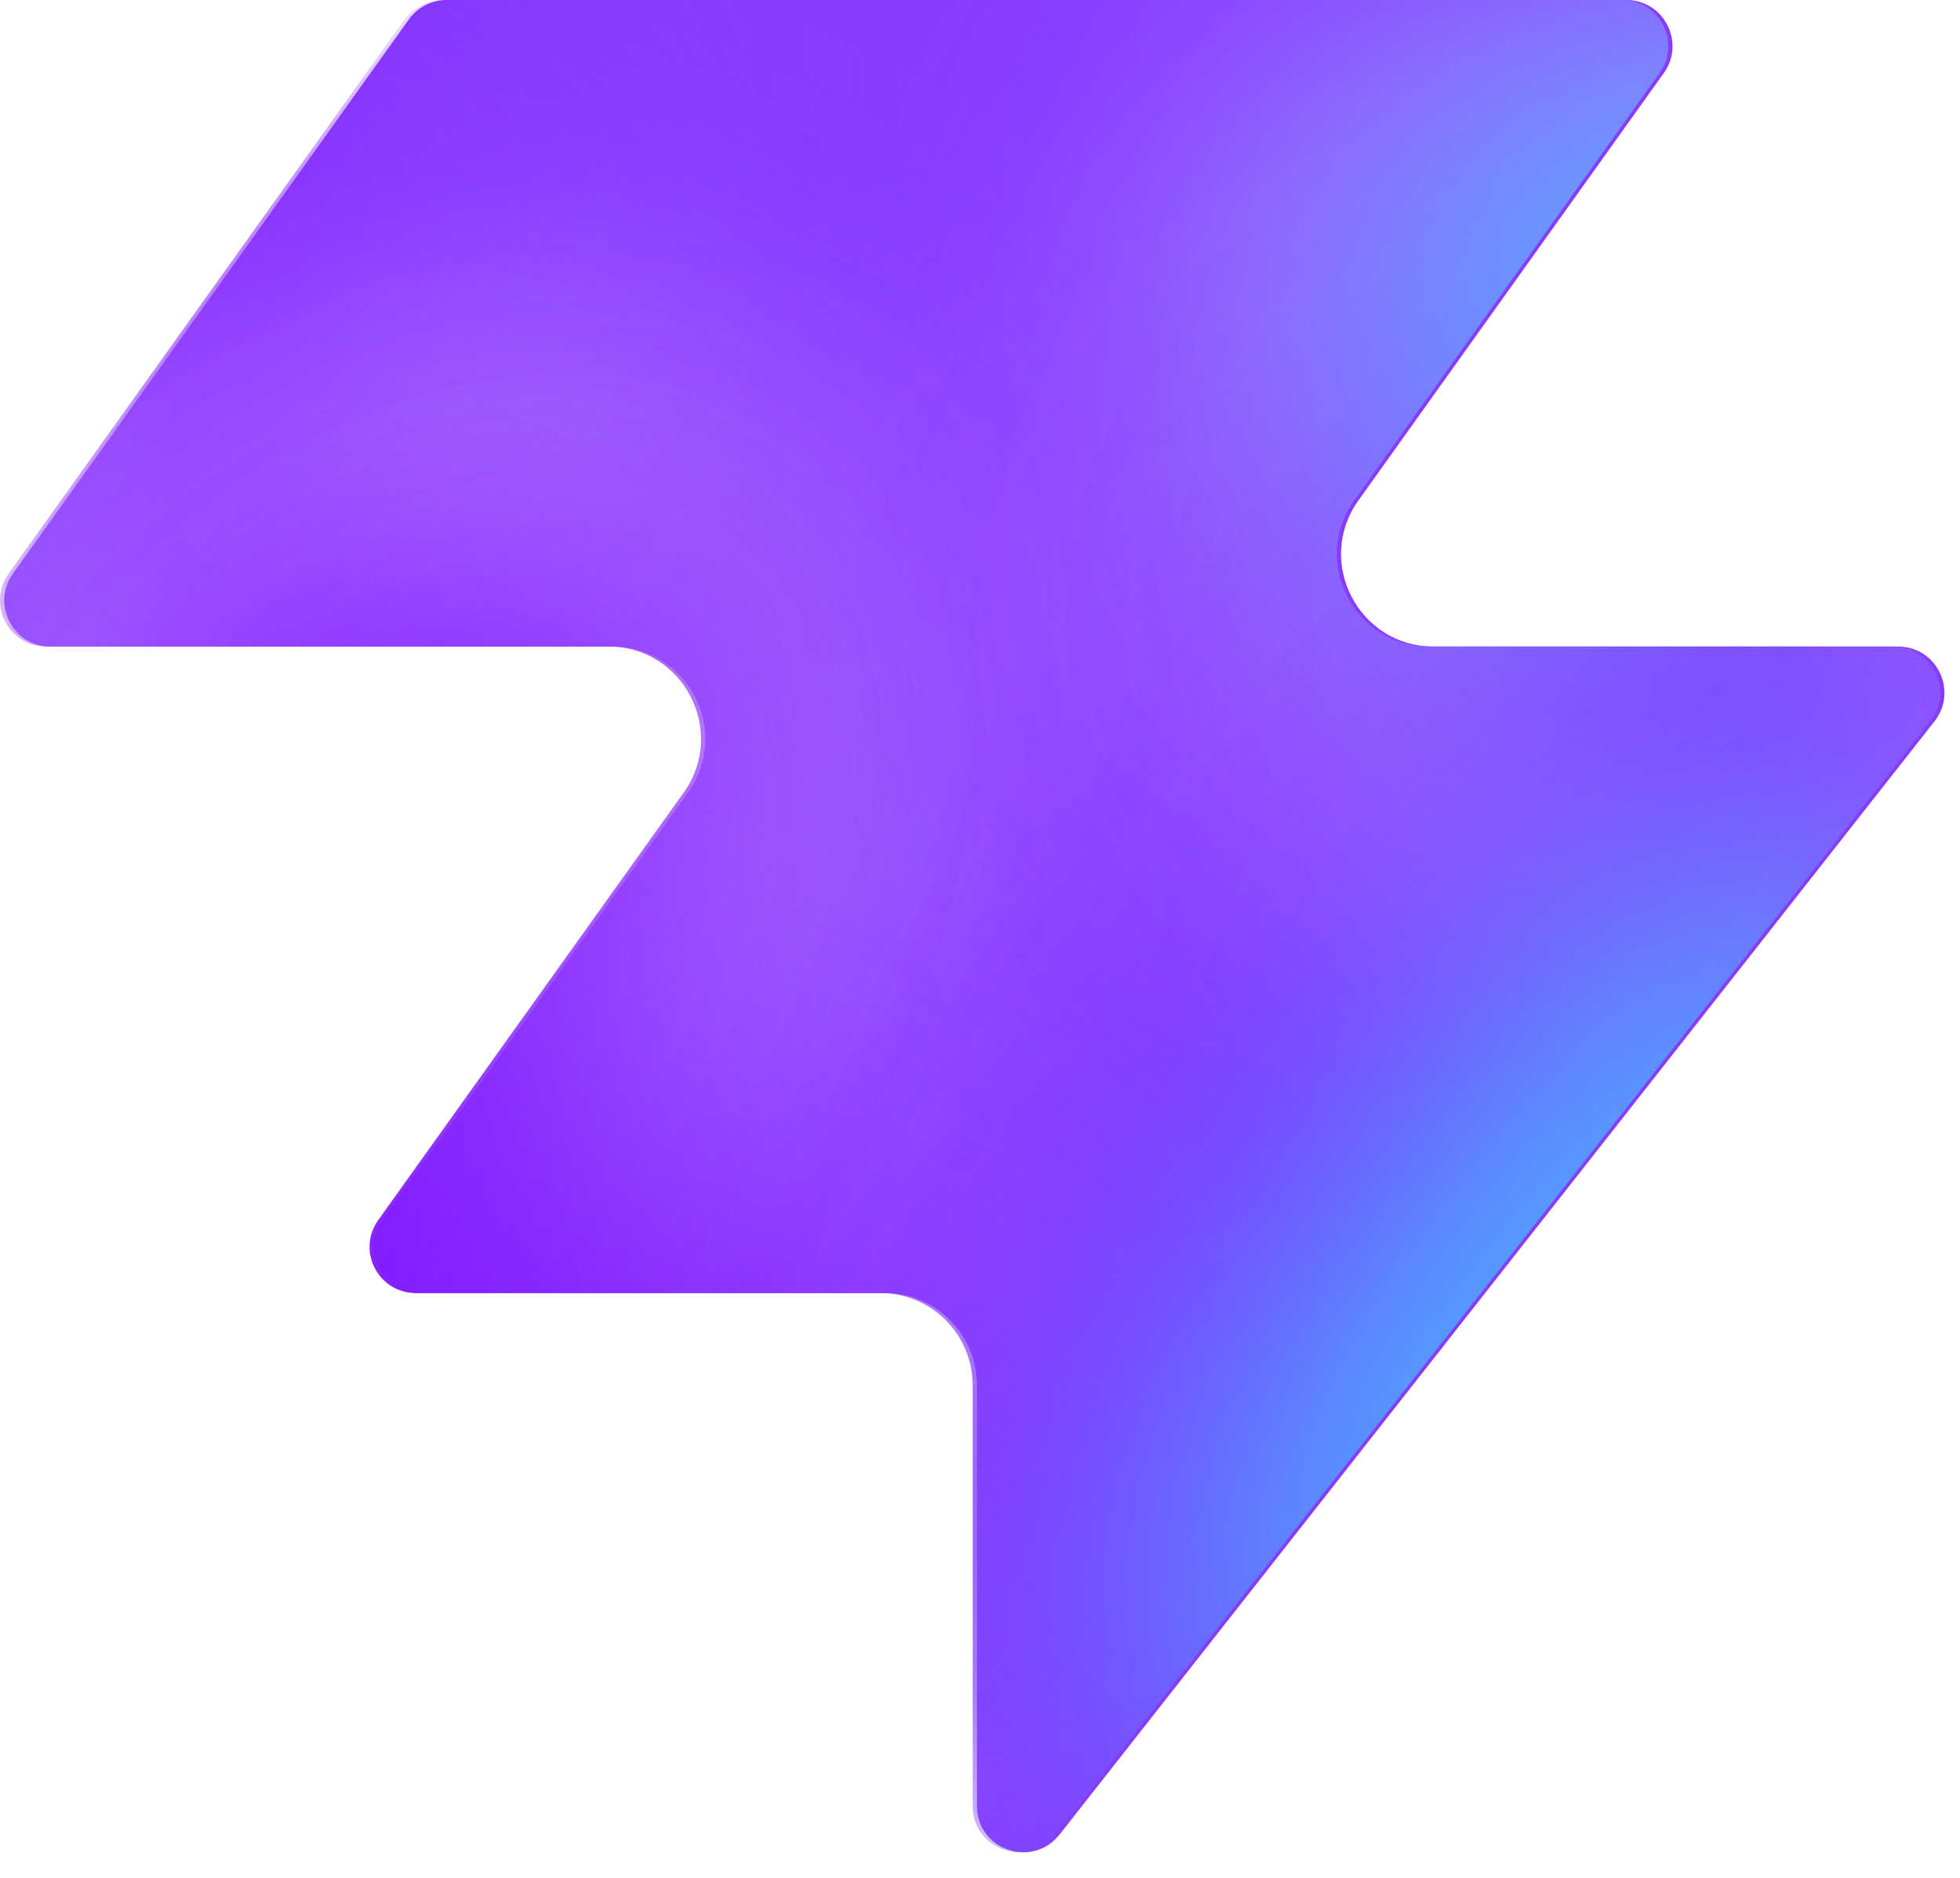
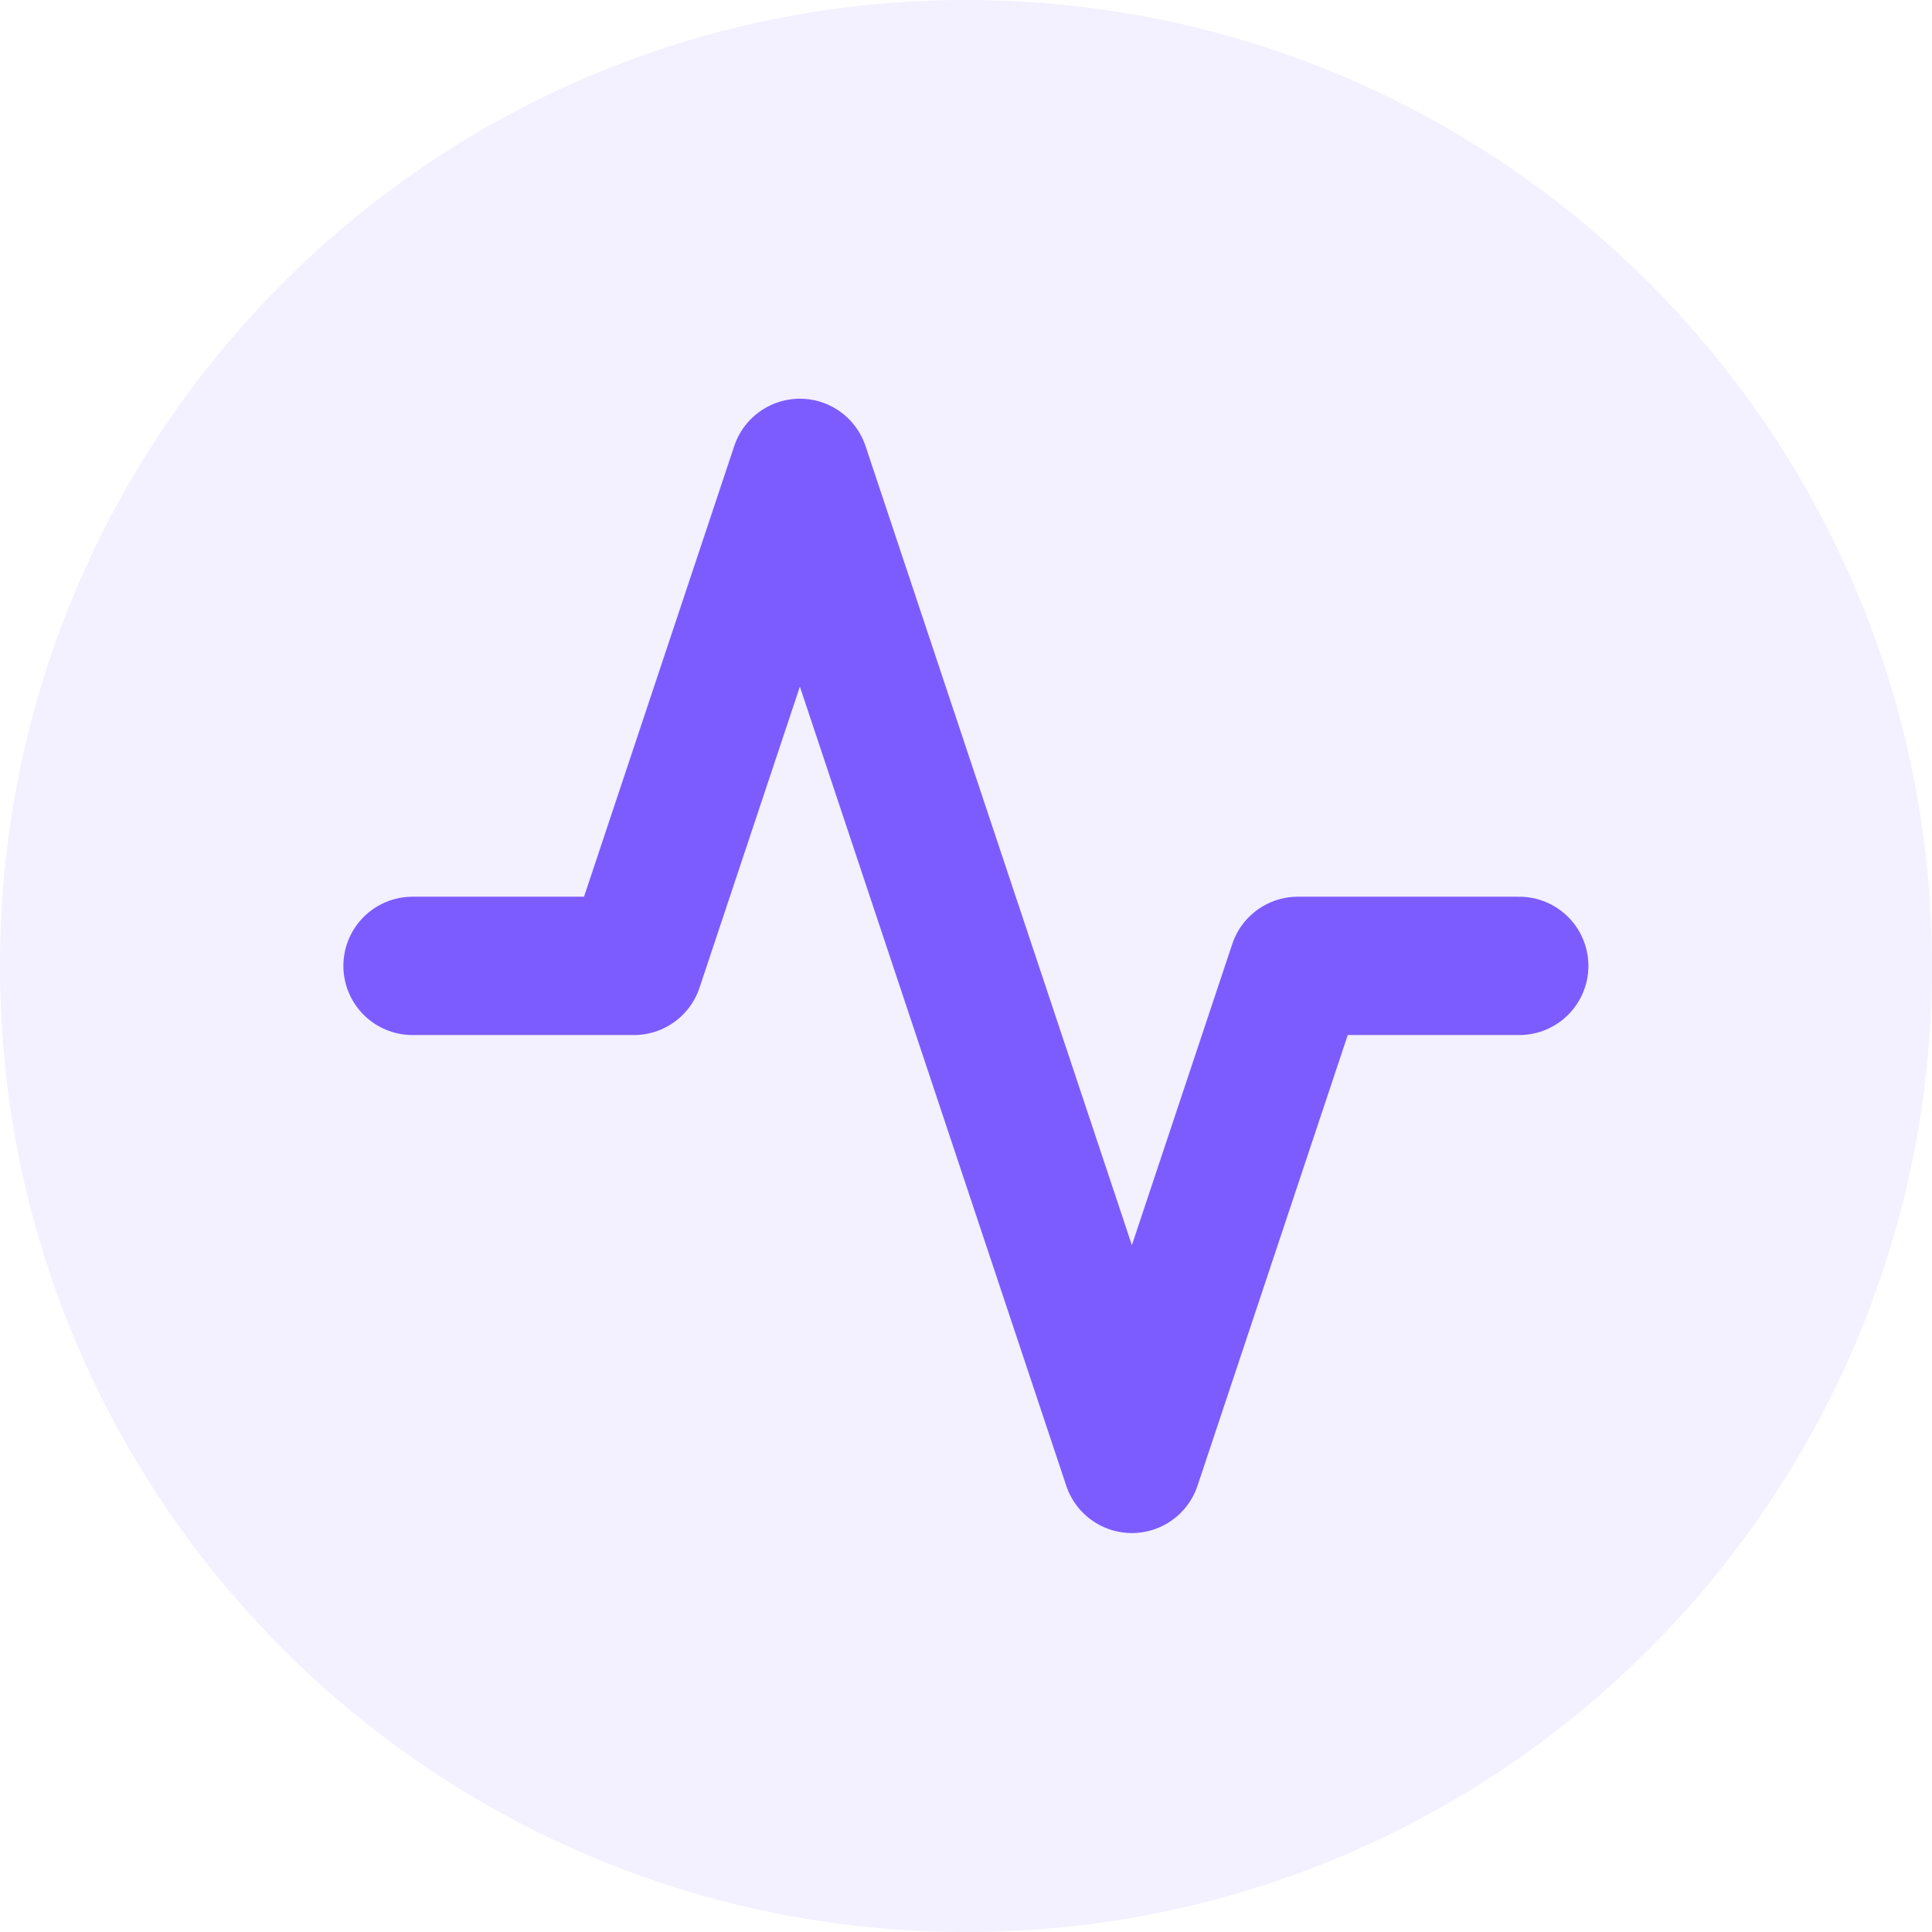
- <svg xmlns="http://www.w3.org/2000/svg" width="48" height="46" fill="none" viewBox="0 0 48 46">
-   <path fill="#863bff" d="M25.946 44.938c-.664.845-2.021.375-2.021-.698V33.937a2.26 2.26 0 0 0-2.262-2.262H10.287c-.92 0-1.456-1.04-.92-1.788l7.48-10.471c1.07-1.497 0-3.578-1.842-3.578H1.237c-.92 0-1.456-1.04-.92-1.788L10.013.474c.214-.297.556-.474.92-.474h28.894c.92 0 1.456 1.04.92 1.788l-7.48 10.471c-1.07 1.498 0 3.579 1.842 3.579h11.377c.943 0 1.473 1.088.89 1.83L25.947 44.94z" style="fill:#863bff;fill:color(display-p3 .525 .23 1);fill-opacity:1" />
-   <mask id="a" width="48" height="46" x="0" y="0" maskUnits="userSpaceOnUse" style="mask-type:alpha">
-     <path fill="#000" d="M25.842 44.938c-.664.844-2.021.375-2.021-.698V33.937a2.26 2.26 0 0 0-2.262-2.262H10.183c-.92 0-1.456-1.04-.92-1.788l7.48-10.471c1.07-1.498 0-3.579-1.842-3.579H1.133c-.92 0-1.456-1.04-.92-1.787L9.91.473c.214-.297.556-.474.92-.474h28.894c.92 0 1.456 1.04.92 1.788l-7.48 10.471c-1.07 1.498 0 3.578 1.842 3.578h11.377c.943 0 1.473 1.088.89 1.832L25.843 44.94z" style="fill:#000;fill-opacity:1" />
-   </mask>
-   <g mask="url(#a)">
-     <g filter="url(#b)">
-       <ellipse cx="5.508" cy="14.704" fill="#ede6ff" rx="5.508" ry="14.704" style="fill:#ede6ff;fill:color(display-p3 .927 .903 1);fill-opacity:1" transform="matrix(.00324 1 1 -.00324 -4.47 31.516)" />
-     </g>
-     <g filter="url(#c)">
-       <ellipse cx="10.399" cy="29.851" fill="#ede6ff" rx="10.399" ry="29.851" style="fill:#ede6ff;fill:color(display-p3 .927 .903 1);fill-opacity:1" transform="matrix(.00324 1 1 -.00324 -39.328 7.883)" />
-     </g>
-     <g filter="url(#d)">
-       <ellipse cx="5.508" cy="30.487" fill="#7e14ff" rx="5.508" ry="30.487" style="fill:#7e14ff;fill:color(display-p3 .492 .077 1);fill-opacity:1" transform="rotate(89.814 -25.913 -14.639)scale(1 -1)" />
-     </g>
-     <g filter="url(#e)">
-       <ellipse cx="5.508" cy="30.599" fill="#7e14ff" rx="5.508" ry="30.599" style="fill:#7e14ff;fill:color(display-p3 .492 .077 1);fill-opacity:1" transform="rotate(89.814 -32.644 -3.334)scale(1 -1)" />
-     </g>
-     <g filter="url(#f)">
-       <ellipse cx="5.508" cy="30.599" fill="#7e14ff" rx="5.508" ry="30.599" style="fill:#7e14ff;fill:color(display-p3 .492 .077 1);fill-opacity:1" transform="matrix(.00324 1 1 -.00324 -34.34 30.47)" />
-     </g>
-     <g filter="url(#g)">
-       <ellipse cx="14.072" cy="22.078" fill="#ede6ff" rx="14.072" ry="22.078" style="fill:#ede6ff;fill:color(display-p3 .927 .903 1);fill-opacity:1" transform="rotate(93.35 24.506 48.493)scale(-1 1)" />
-     </g>
-     <g filter="url(#h)">
-       <ellipse cx="3.47" cy="21.501" fill="#7e14ff" rx="3.47" ry="21.501" style="fill:#7e14ff;fill:color(display-p3 .492 .077 1);fill-opacity:1" transform="rotate(89.009 28.708 47.59)scale(-1 1)" />
-     </g>
-     <g filter="url(#i)">
-       <ellipse cx="3.47" cy="21.501" fill="#7e14ff" rx="3.47" ry="21.501" style="fill:#7e14ff;fill:color(display-p3 .492 .077 1);fill-opacity:1" transform="rotate(89.009 28.708 47.59)scale(-1 1)" />
-     </g>
-     <g filter="url(#j)">
-       <ellipse cx=".387" cy="8.972" fill="#7e14ff" rx="4.407" ry="29.108" style="fill:#7e14ff;fill:color(display-p3 .492 .077 1);fill-opacity:1" transform="rotate(39.51 .387 8.972)" />
-     </g>
-     <g filter="url(#k)">
-       <ellipse cx="47.523" cy="-6.092" fill="#7e14ff" rx="4.407" ry="29.108" style="fill:#7e14ff;fill:color(display-p3 .492 .077 1);fill-opacity:1" transform="rotate(37.892 47.523 -6.092)" />
-     </g>
-     <g filter="url(#l)">
-       <ellipse cx="41.412" cy="6.333" fill="#47bfff" rx="5.971" ry="9.665" style="fill:#47bfff;fill:color(display-p3 .28 .748 1);fill-opacity:1" transform="rotate(37.892 41.412 6.333)" />
-     </g>
-     <g filter="url(#m)">
-       <ellipse cx="-1.879" cy="38.332" fill="#7e14ff" rx="4.407" ry="29.108" style="fill:#7e14ff;fill:color(display-p3 .492 .077 1);fill-opacity:1" transform="rotate(37.892 -1.88 38.332)" />
-     </g>
-     <g filter="url(#n)">
-       <ellipse cx="-1.879" cy="38.332" fill="#7e14ff" rx="4.407" ry="29.108" style="fill:#7e14ff;fill:color(display-p3 .492 .077 1);fill-opacity:1" transform="rotate(37.892 -1.88 38.332)" />
-     </g>
-     <g filter="url(#o)">
-       <ellipse cx="35.651" cy="29.907" fill="#7e14ff" rx="4.407" ry="29.108" style="fill:#7e14ff;fill:color(display-p3 .492 .077 1);fill-opacity:1" transform="rotate(37.892 35.651 29.907)" />
-     </g>
-     <g filter="url(#p)">
-       <ellipse cx="38.418" cy="32.4" fill="#47bfff" rx="5.971" ry="15.297" style="fill:#47bfff;fill:color(display-p3 .28 .748 1);fill-opacity:1" transform="rotate(37.892 38.418 32.4)" />
-     </g>
+ <svg xmlns="http://www.w3.org/2000/svg" viewBox="0 0 64 64">
+   <circle cx="32" cy="32" r="32" fill="#f3f0ff" />
+   <g transform="translate(10, 10) scale(1.833)">
+     <polyline points="22 12 18 12 15 21 9 3 6 12 2 12" fill="none" stroke="#7c5cff" stroke-width="2.5" stroke-linecap="round" stroke-linejoin="round" />
  </g>
-   <defs>
-     <filter id="b" width="60.045" height="41.654" x="-19.77" y="16.149" color-interpolation-filters="sRGB" filterUnits="userSpaceOnUse">
-       <feFlood flood-opacity="0" result="BackgroundImageFix" />
-       <feBlend in="SourceGraphic" in2="BackgroundImageFix" result="shape" />
-       <feGaussianBlur result="effect1_foregroundBlur_2002_17158" stdDeviation="7.659" />
-     </filter>
-     <filter id="c" width="90.34" height="51.437" x="-54.613" y="-7.533" color-interpolation-filters="sRGB" filterUnits="userSpaceOnUse">
-       <feFlood flood-opacity="0" result="BackgroundImageFix" />
-       <feBlend in="SourceGraphic" in2="BackgroundImageFix" result="shape" />
-       <feGaussianBlur result="effect1_foregroundBlur_2002_17158" stdDeviation="7.659" />
-     </filter>
-     <filter id="d" width="79.355" height="29.4" x="-49.64" y="2.03" color-interpolation-filters="sRGB" filterUnits="userSpaceOnUse">
-       <feFlood flood-opacity="0" result="BackgroundImageFix" />
-       <feBlend in="SourceGraphic" in2="BackgroundImageFix" result="shape" />
-       <feGaussianBlur result="effect1_foregroundBlur_2002_17158" stdDeviation="4.596" />
-     </filter>
-     <filter id="e" width="79.579" height="29.4" x="-45.045" y="20.029" color-interpolation-filters="sRGB" filterUnits="userSpaceOnUse">
-       <feFlood flood-opacity="0" result="BackgroundImageFix" />
-       <feBlend in="SourceGraphic" in2="BackgroundImageFix" result="shape" />
-       <feGaussianBlur result="effect1_foregroundBlur_2002_17158" stdDeviation="4.596" />
-     </filter>
-     <filter id="f" width="79.579" height="29.4" x="-43.513" y="21.178" color-interpolation-filters="sRGB" filterUnits="userSpaceOnUse">
-       <feFlood flood-opacity="0" result="BackgroundImageFix" />
-       <feBlend in="SourceGraphic" in2="BackgroundImageFix" result="shape" />
-       <feGaussianBlur result="effect1_foregroundBlur_2002_17158" stdDeviation="4.596" />
-     </filter>
-     <filter id="g" width="74.749" height="58.852" x="15.756" y="-17.901" color-interpolation-filters="sRGB" filterUnits="userSpaceOnUse">
-       <feFlood flood-opacity="0" result="BackgroundImageFix" />
-       <feBlend in="SourceGraphic" in2="BackgroundImageFix" result="shape" />
-       <feGaussianBlur result="effect1_foregroundBlur_2002_17158" stdDeviation="7.659" />
-     </filter>
-     <filter id="h" width="61.377" height="25.362" x="23.548" y="2.284" color-interpolation-filters="sRGB" filterUnits="userSpaceOnUse">
-       <feFlood flood-opacity="0" result="BackgroundImageFix" />
-       <feBlend in="SourceGraphic" in2="BackgroundImageFix" result="shape" />
-       <feGaussianBlur result="effect1_foregroundBlur_2002_17158" stdDeviation="4.596" />
-     </filter>
-     <filter id="i" width="61.377" height="25.362" x="23.548" y="2.284" color-interpolation-filters="sRGB" filterUnits="userSpaceOnUse">
-       <feFlood flood-opacity="0" result="BackgroundImageFix" />
-       <feBlend in="SourceGraphic" in2="BackgroundImageFix" result="shape" />
-       <feGaussianBlur result="effect1_foregroundBlur_2002_17158" stdDeviation="4.596" />
-     </filter>
-     <filter id="j" width="56.045" height="63.649" x="-27.636" y="-22.853" color-interpolation-filters="sRGB" filterUnits="userSpaceOnUse">
-       <feFlood flood-opacity="0" result="BackgroundImageFix" />
-       <feBlend in="SourceGraphic" in2="BackgroundImageFix" result="shape" />
-       <feGaussianBlur result="effect1_foregroundBlur_2002_17158" stdDeviation="4.596" />
-     </filter>
-     <filter id="k" width="54.814" height="64.646" x="20.116" y="-38.415" color-interpolation-filters="sRGB" filterUnits="userSpaceOnUse">
-       <feFlood flood-opacity="0" result="BackgroundImageFix" />
-       <feBlend in="SourceGraphic" in2="BackgroundImageFix" result="shape" />
-       <feGaussianBlur result="effect1_foregroundBlur_2002_17158" stdDeviation="4.596" />
-     </filter>
-     <filter id="l" width="33.541" height="35.313" x="24.641" y="-11.323" color-interpolation-filters="sRGB" filterUnits="userSpaceOnUse">
-       <feFlood flood-opacity="0" result="BackgroundImageFix" />
-       <feBlend in="SourceGraphic" in2="BackgroundImageFix" result="shape" />
-       <feGaussianBlur result="effect1_foregroundBlur_2002_17158" stdDeviation="4.596" />
-     </filter>
-     <filter id="m" width="54.814" height="64.646" x="-29.286" y="6.009" color-interpolation-filters="sRGB" filterUnits="userSpaceOnUse">
-       <feFlood flood-opacity="0" result="BackgroundImageFix" />
-       <feBlend in="SourceGraphic" in2="BackgroundImageFix" result="shape" />
-       <feGaussianBlur result="effect1_foregroundBlur_2002_17158" stdDeviation="4.596" />
-     </filter>
-     <filter id="n" width="54.814" height="64.646" x="-29.286" y="6.009" color-interpolation-filters="sRGB" filterUnits="userSpaceOnUse">
-       <feFlood flood-opacity="0" result="BackgroundImageFix" />
-       <feBlend in="SourceGraphic" in2="BackgroundImageFix" result="shape" />
-       <feGaussianBlur result="effect1_foregroundBlur_2002_17158" stdDeviation="4.596" />
-     </filter>
-     <filter id="o" width="54.814" height="64.646" x="8.244" y="-2.416" color-interpolation-filters="sRGB" filterUnits="userSpaceOnUse">
-       <feFlood flood-opacity="0" result="BackgroundImageFix" />
-       <feBlend in="SourceGraphic" in2="BackgroundImageFix" result="shape" />
-       <feGaussianBlur result="effect1_foregroundBlur_2002_17158" stdDeviation="4.596" />
-     </filter>
-     <filter id="p" width="39.409" height="43.623" x="18.713" y="10.588" color-interpolation-filters="sRGB" filterUnits="userSpaceOnUse">
-       <feFlood flood-opacity="0" result="BackgroundImageFix" />
-       <feBlend in="SourceGraphic" in2="BackgroundImageFix" result="shape" />
-       <feGaussianBlur result="effect1_foregroundBlur_2002_17158" stdDeviation="4.596" />
-     </filter>
-   </defs>
</svg>
